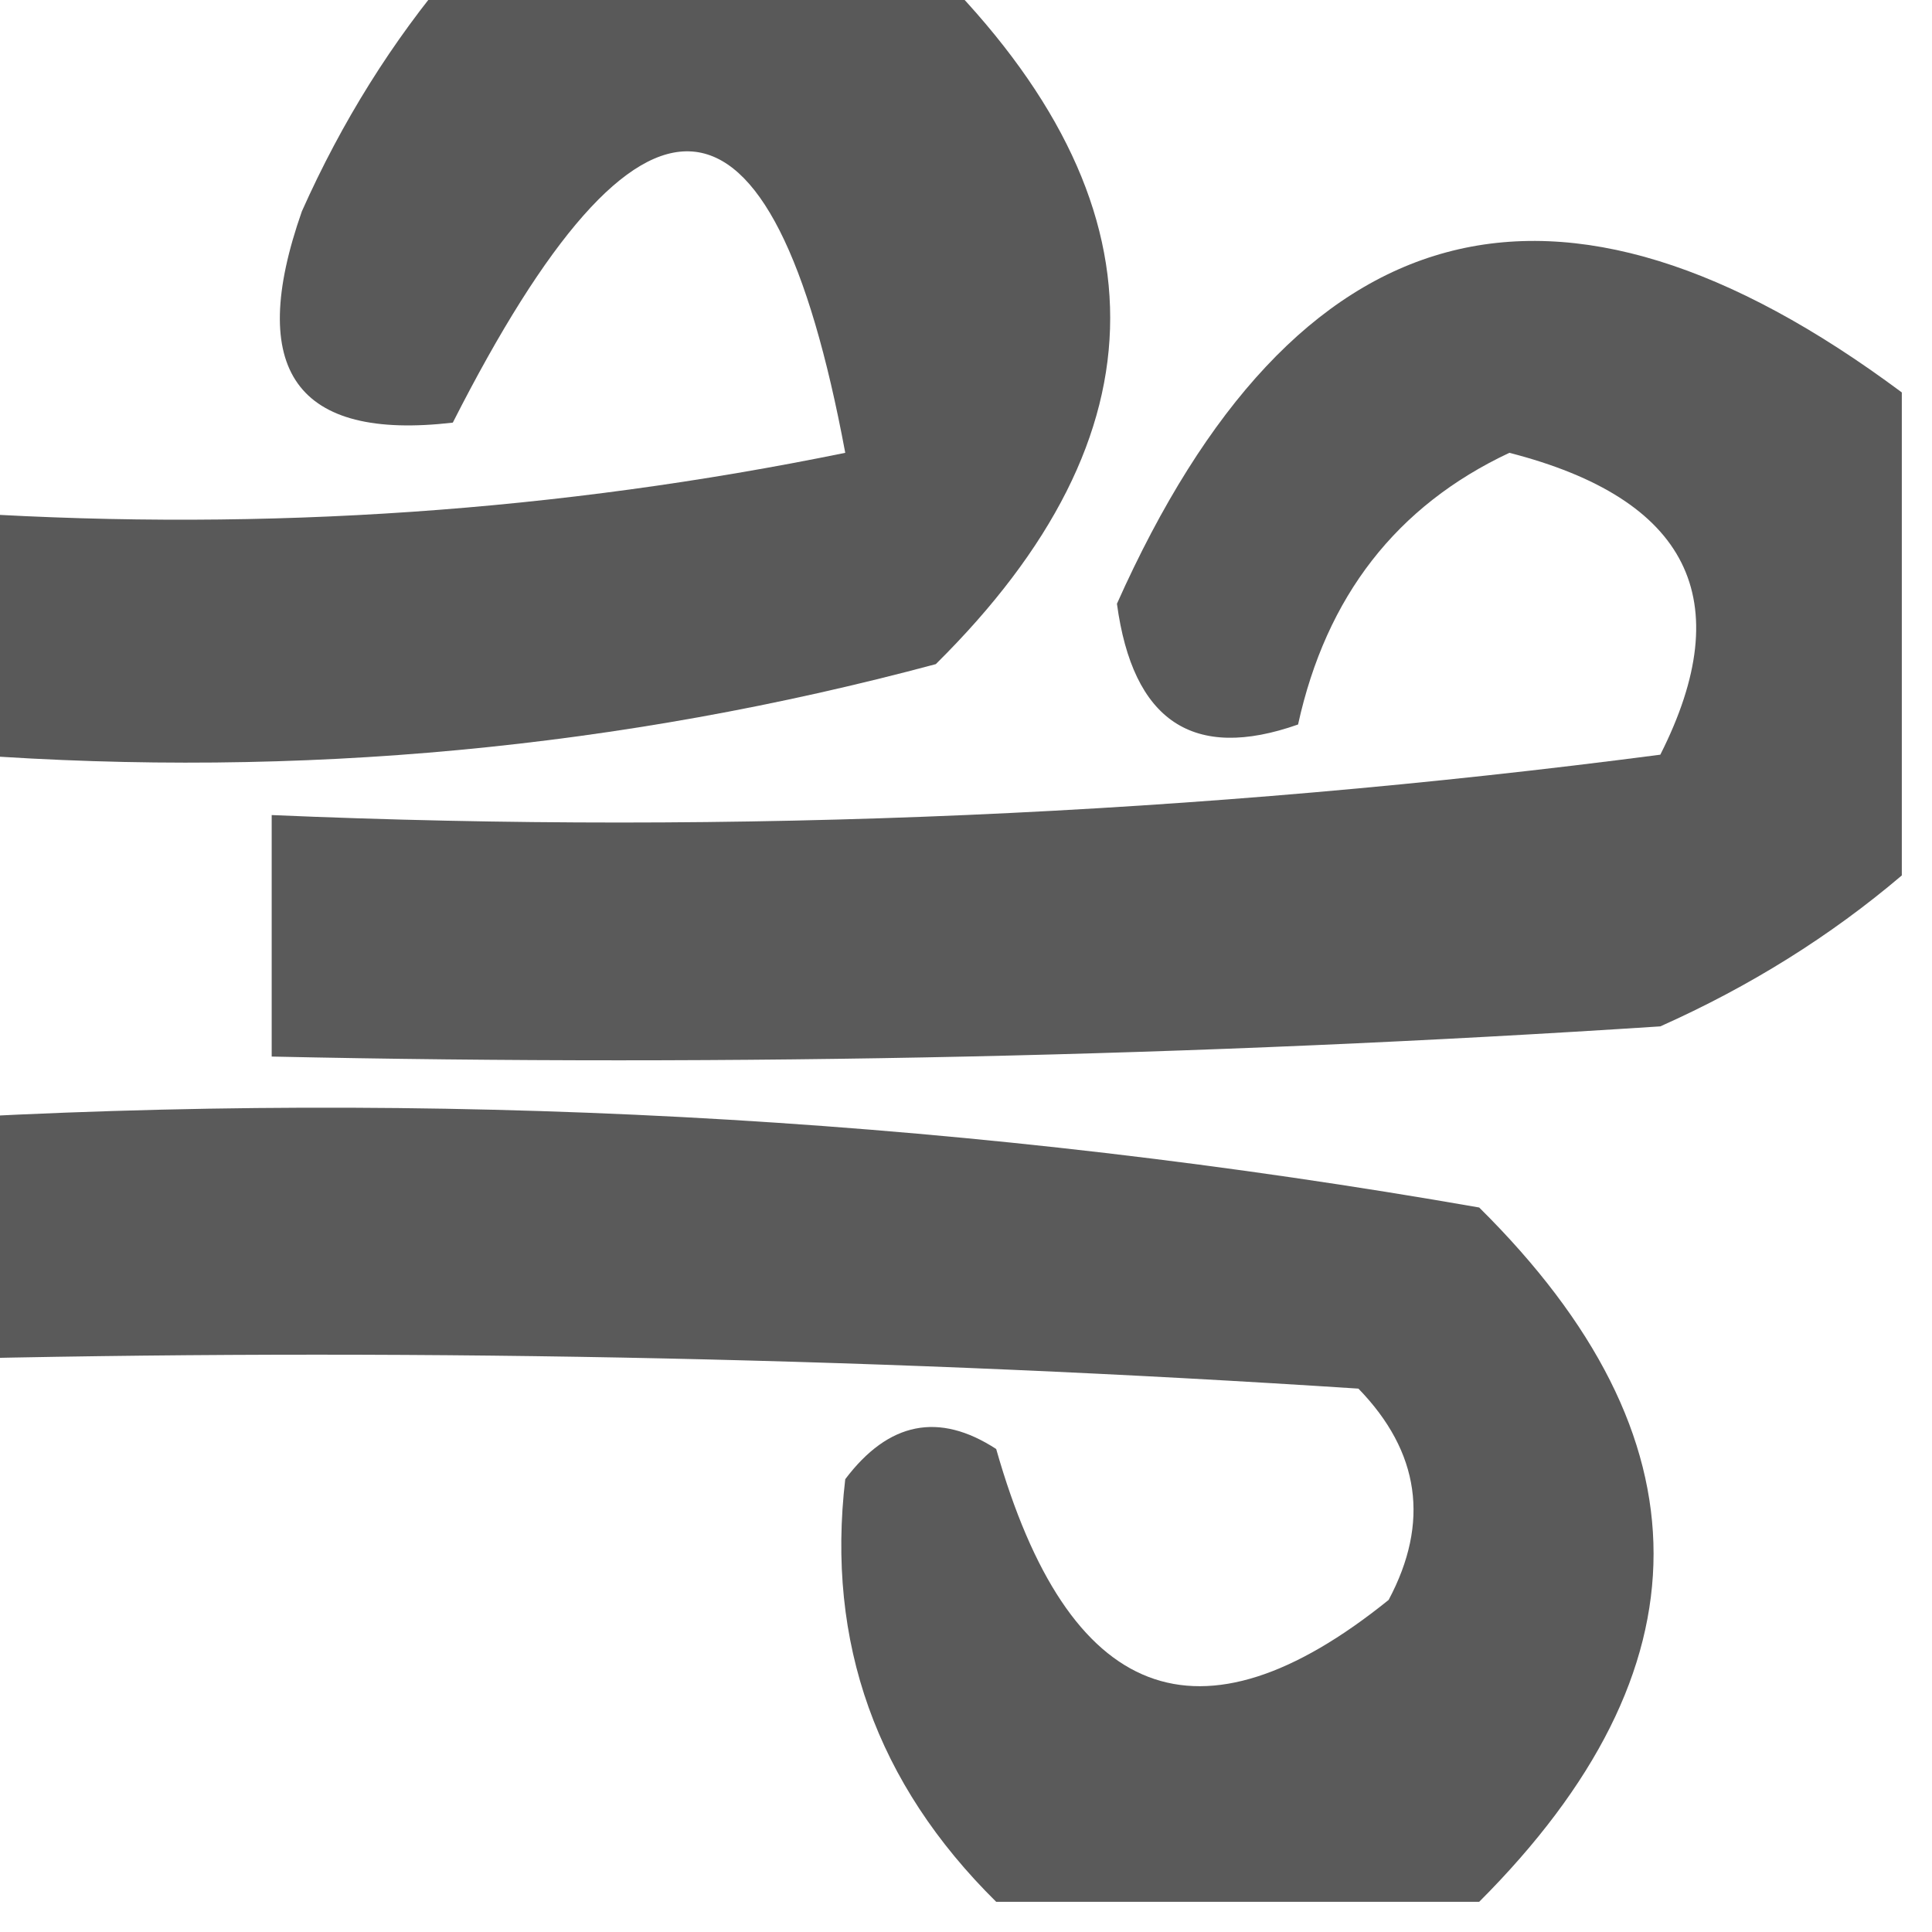
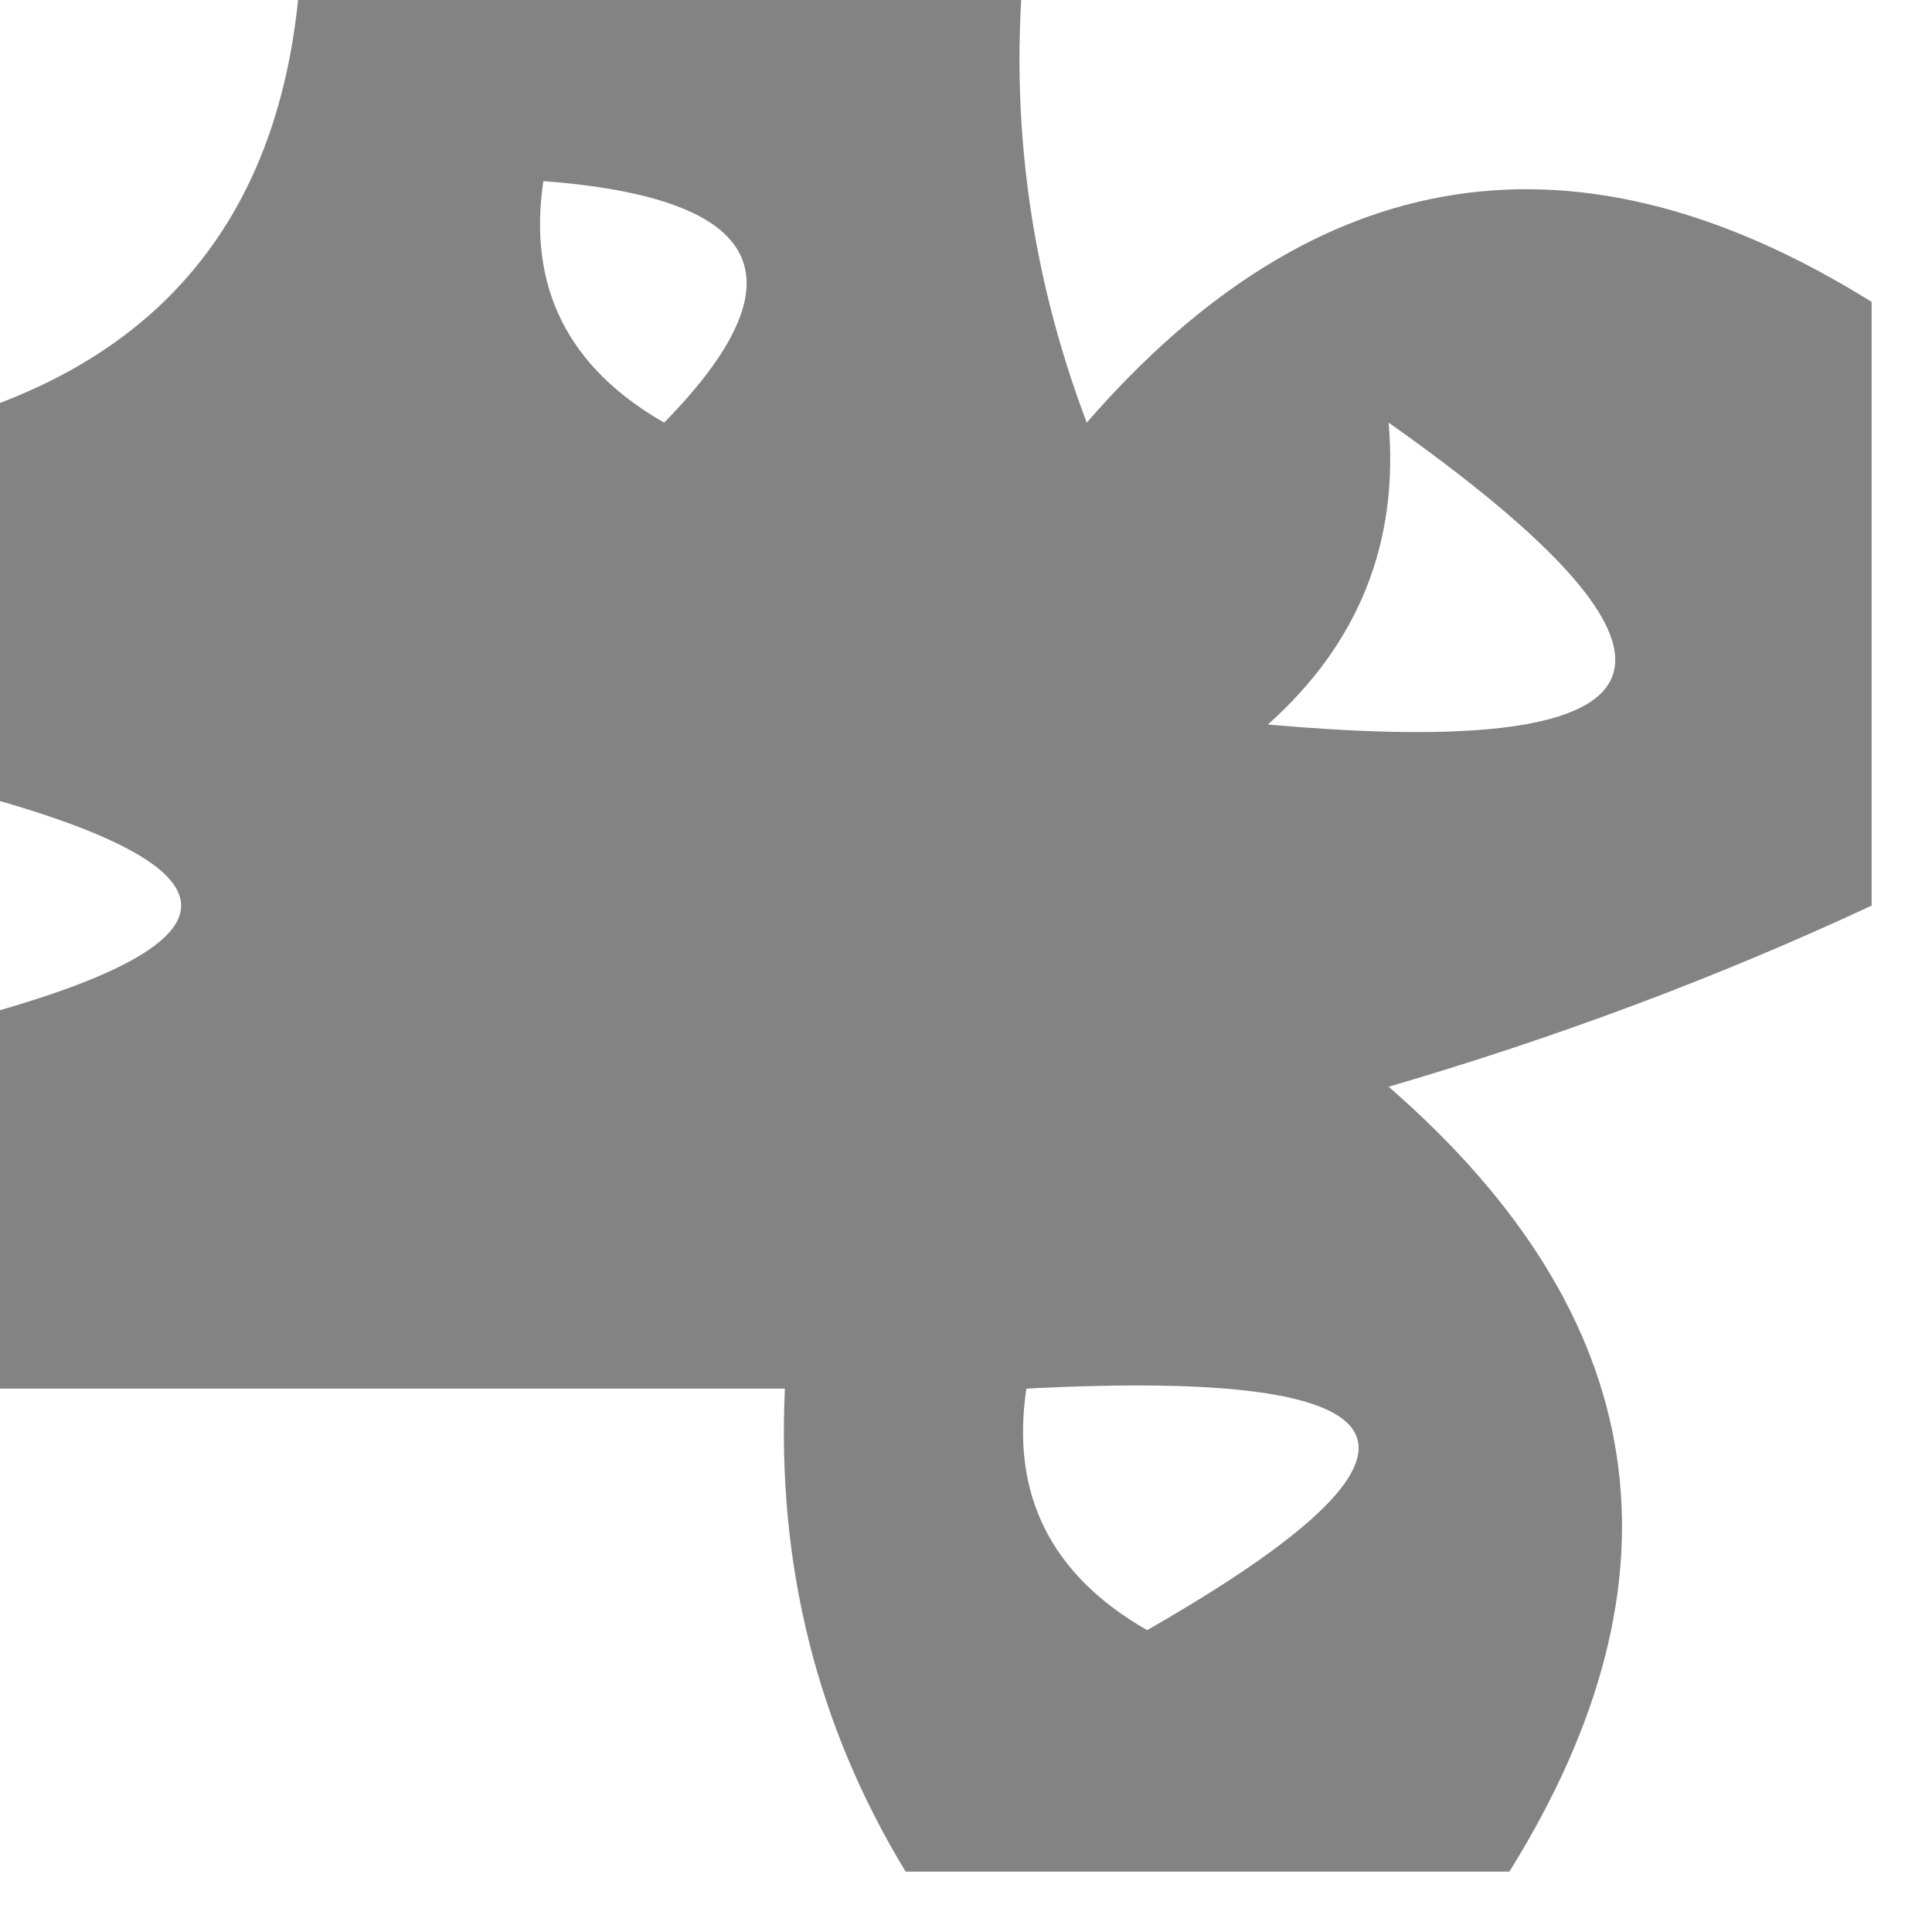
- <svg xmlns="http://www.w3.org/2000/svg" version="1.1" width="32px" height="32px" style="shape-rendering:geometricPrecision; text-rendering:geometricPrecision; image-rendering:optimizeQuality; fill-rule:evenodd; clip-rule:evenodd">
+ <svg xmlns="http://www.w3.org/2000/svg" version="1.1" width="16px" height="16px" style="shape-rendering:geometricPrecision; text-rendering:geometricPrecision; image-rendering:optimizeQuality; fill-rule:evenodd; clip-rule:evenodd">
  <g>
-     <path style="opacity:0.65" fill="#000000" d="M 7.5,-0.5 C 10.167,-0.5 12.833,-0.5 15.5,-0.5C 19.351,3.354 19.351,7.188 15.5,11C 10.292,12.397 4.959,12.897 -0.5,12.5C -0.5,11.167 -0.5,9.833 -0.5,8.5C 4.43,8.803 9.263,8.469 14,7.5C 12.79,1.013 10.624,0.846 7.5,7C 4.909,7.301 4.075,6.134 5,3.5C 5.662,2.016 6.496,0.683 7.5,-0.5 Z" />
-   </g>
-   <g>
-     <path style="opacity:0.646" fill="#000000" d="M 31.5,6.5 C 31.5,9.167 31.5,11.833 31.5,14.5C 30.317,15.505 28.984,16.338 27.5,17C 19.841,17.5 12.174,17.666 4.5,17.5C 4.5,16.167 4.5,14.833 4.5,13.5C 12.195,13.831 19.862,13.498 27.5,12.5C 28.8,9.929 27.967,8.262 25,7.5C 23.133,8.377 21.966,9.877 21.5,12C 19.763,12.612 18.763,11.946 18.5,10C 21.445,3.405 25.778,2.238 31.5,6.5 Z" />
-   </g>
-   <g>
-     <path style="opacity:0.647" fill="#000000" d="M -0.5,18.5 C 7.943,18.062 16.277,18.562 24.5,20C 28.351,23.812 28.351,27.645 24.5,31.5C 21.833,31.5 19.167,31.5 16.5,31.5C 14.516,29.54 13.683,27.207 14,24.5C 14.717,23.549 15.551,23.383 16.5,24C 17.694,28.199 19.86,29.032 23,26.5C 23.684,25.216 23.517,24.049 22.5,23C 14.841,22.5 7.174,22.334 -0.5,22.5C -0.5,21.167 -0.5,19.833 -0.5,18.5 Z" />
+     <path style="opacity:0.485" fill="#000000" d="M 2.5,-0.5 C 4.5,-0.5 6.5,-0.5 8.5,-0.5C 8.343,0.873 8.51,2.207 9,3.5C 10.898,1.316 13.064,0.983 15.5,2.5C 15.5,4.167 15.5,5.833 15.5,7.5C 14.234,8.09 12.901,8.59 11.5,9C 13.684,10.898 14.017,13.064 12.5,15.5C 10.833,15.5 9.167,15.5 7.5,15.5C 6.766,14.292 6.433,12.959 6.5,11.5C 4.167,11.5 1.833,11.5 -0.5,11.5C -0.5,10.5 -0.5,9.5 -0.5,8.5C 2.167,7.833 2.167,7.167 -0.5,6.5C -0.5,5.5 -0.5,4.5 -0.5,3.5C 1.446,2.965 2.446,1.632 2.5,-0.5 Z M 4.5,1.5 C 6.337,1.639 6.67,2.306 5.5,3.5C 4.702,3.043 4.369,2.376 4.5,1.5 Z M 11.5,3.5 C 14.3,5.476 13.967,6.309 10.5,6C 11.252,5.329 11.586,4.496 11.5,3.5 Z M 8.5,11.5 C 11.797,11.329 12.131,11.995 9.5,13.5C 8.702,13.043 8.369,12.376 8.5,11.5 Z" />
  </g>
</svg>
